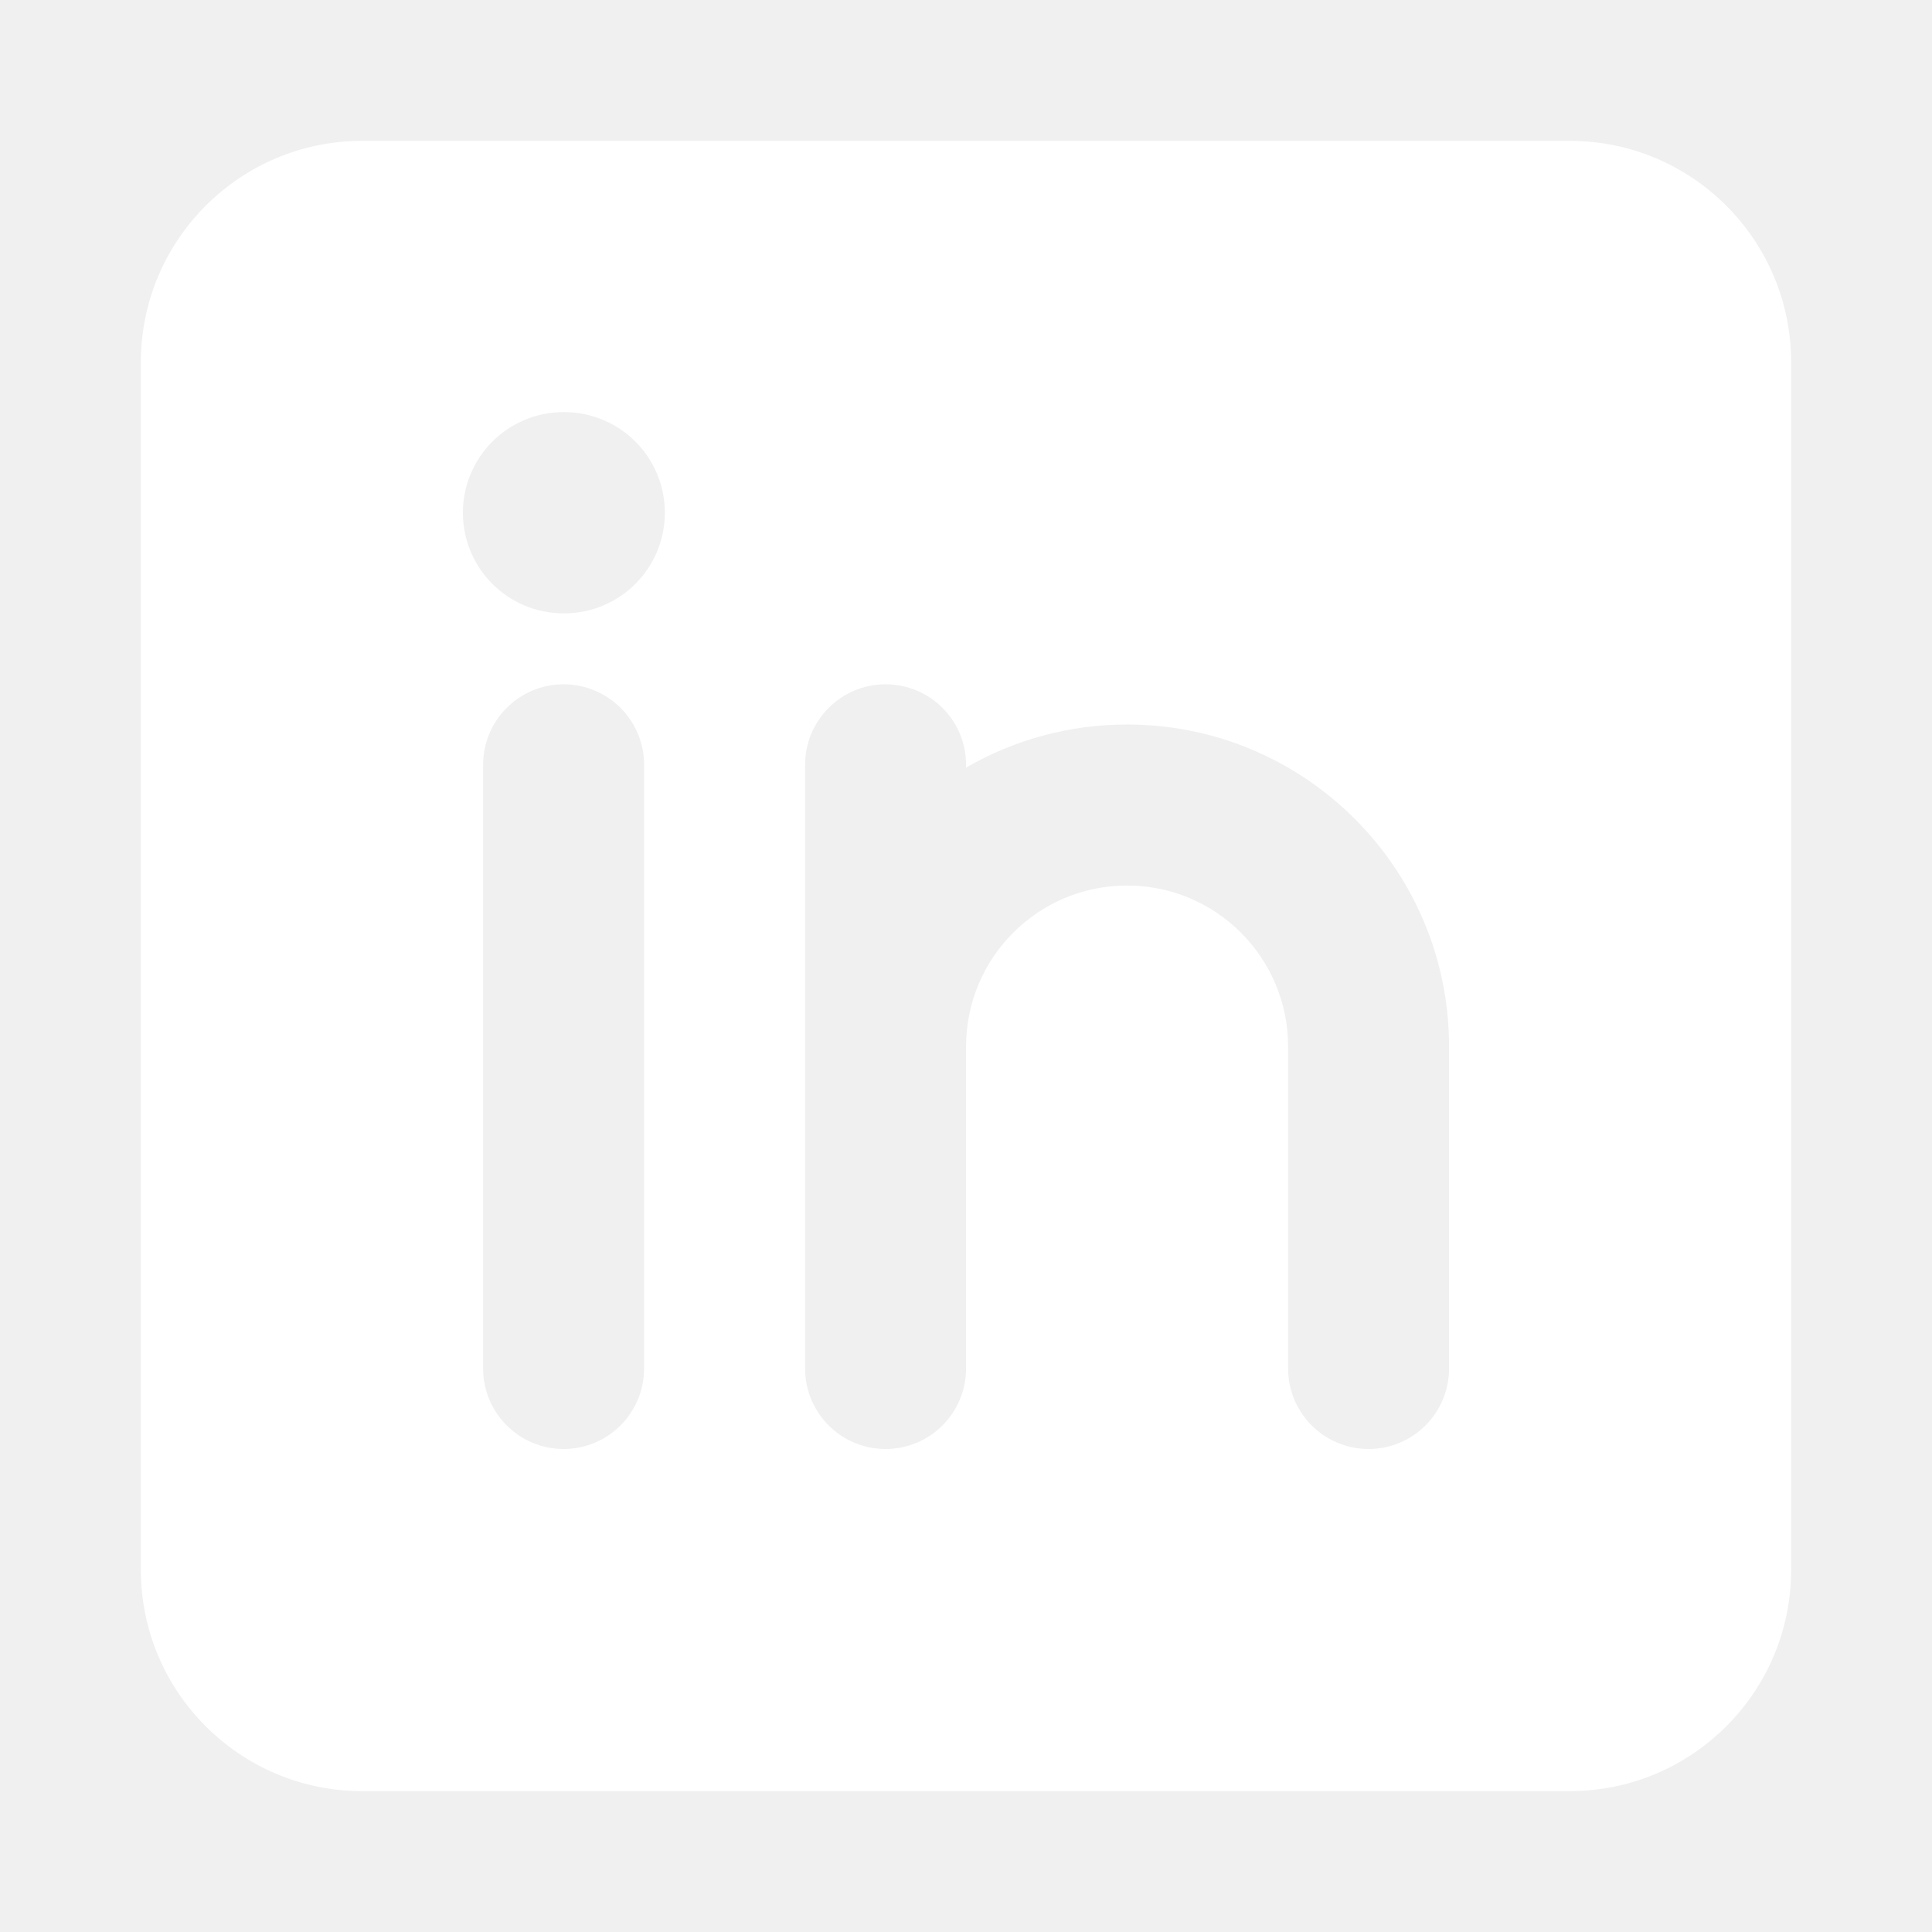
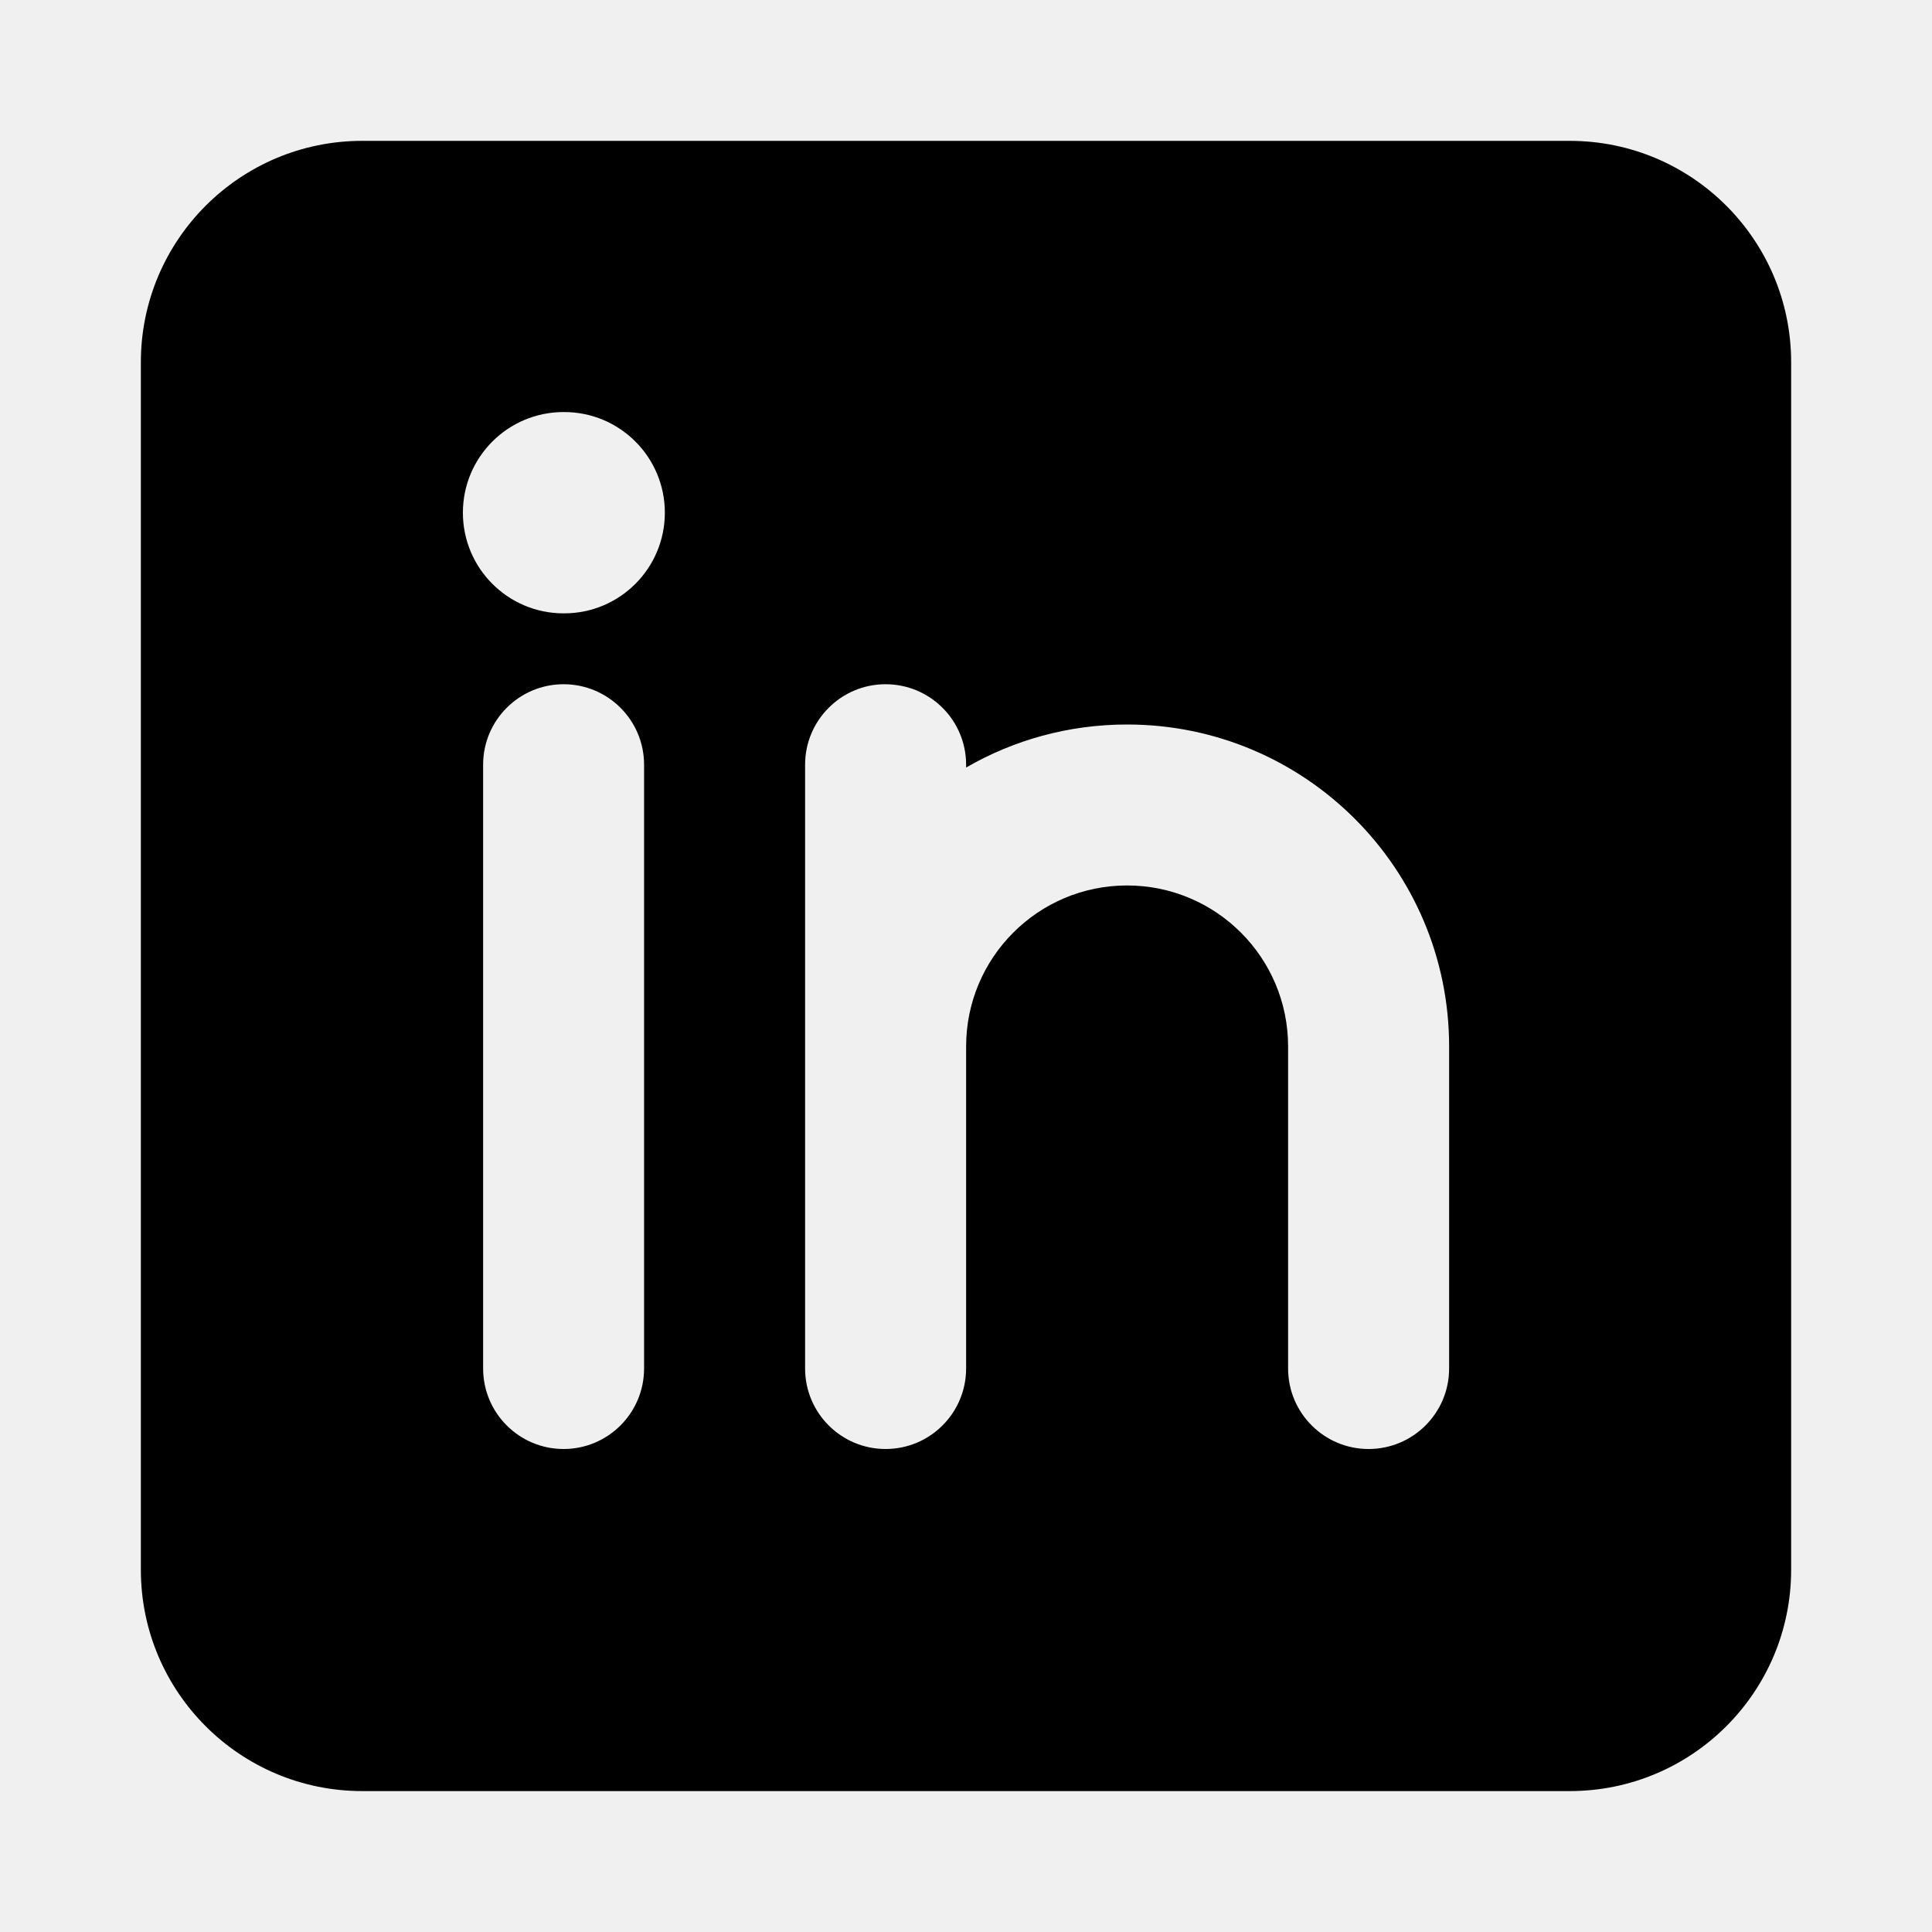
<svg xmlns="http://www.w3.org/2000/svg" width="32" height="32" viewBox="0 0 32 32" fill="none">
-   <g id="linkedin-01">
-     <path id="Vector" fill-rule="evenodd" clip-rule="evenodd" d="M6 2.333C3.975 2.333 2.333 3.975 2.333 6V26C2.333 28.025 3.975 29.667 6 29.667H26C28.025 29.667 29.667 28.025 29.667 26V6C29.667 3.975 28.025 2.333 26 2.333H6ZM11.012 8.492C11.012 9.413 10.266 10.159 9.345 10.159H9.333C8.413 10.159 7.667 9.413 7.667 8.492C7.667 7.572 8.413 6.826 9.333 6.826H9.345C10.266 6.826 11.012 7.572 11.012 8.492ZM9.335 11.334C10.071 11.334 10.668 11.931 10.668 12.667V22.667C10.668 23.403 10.071 24 9.335 24C8.599 24 8.002 23.403 8.002 22.667V12.667C8.002 11.931 8.599 11.334 9.335 11.334ZM14.668 11.334C15.404 11.334 16.001 11.931 16.001 12.667V12.714C16.786 12.26 17.697 12 18.668 12C21.613 12 24.001 14.388 24.001 17.334V22.667C24.001 23.403 23.404 24 22.668 24C21.932 24 21.335 23.403 21.335 22.667V17.334C21.335 15.861 20.141 14.667 18.668 14.667C17.195 14.667 16.001 15.861 16.001 17.334V22.667C16.001 23.403 15.404 24 14.668 24C13.932 24 13.335 23.403 13.335 22.667V12.667C13.335 11.931 13.932 11.334 14.668 11.334Z" fill="white" />
-   </g>
+   <path fill-rule="evenodd" clip-rule="evenodd" d="M6 2.333C3.975 2.333 2.333 3.975 2.333 6V26C2.333 28.025 3.975 29.666 6 29.666H26C28.025 29.666 29.667 28.025 29.667 26V6C29.667 3.975 28.025 2.333 26 2.333H6ZM11.012 8.492C11.012 9.412 10.266 10.159 9.345 10.159H9.334C8.413 10.159 7.667 9.412 7.667 8.492C7.667 7.571 8.413 6.825 9.334 6.825H9.345C10.266 6.825 11.012 7.571 11.012 8.492ZM9.335 11.333C10.071 11.333 10.668 11.93 10.668 12.666V22.666C10.668 23.403 10.071 24 9.335 24C8.599 24 8.002 23.403 8.002 22.666V12.666C8.002 11.93 8.599 11.333 9.335 11.333ZM14.668 11.333C15.405 11.333 16.002 11.93 16.002 12.666V12.713C16.786 12.259 17.697 12 18.668 12C21.614 12 24.002 14.387 24.002 17.333V22.666C24.002 23.403 23.405 24 22.668 24C21.932 24 21.335 23.403 21.335 22.666V17.333C21.335 15.86 20.141 14.666 18.668 14.666C17.195 14.666 16.002 15.86 16.002 17.333V22.666C16.002 23.403 15.405 24 14.668 24C13.932 24 13.335 23.403 13.335 22.666V12.666C13.335 11.93 13.932 11.333 14.668 11.333Z" fill="black" />
</svg>
